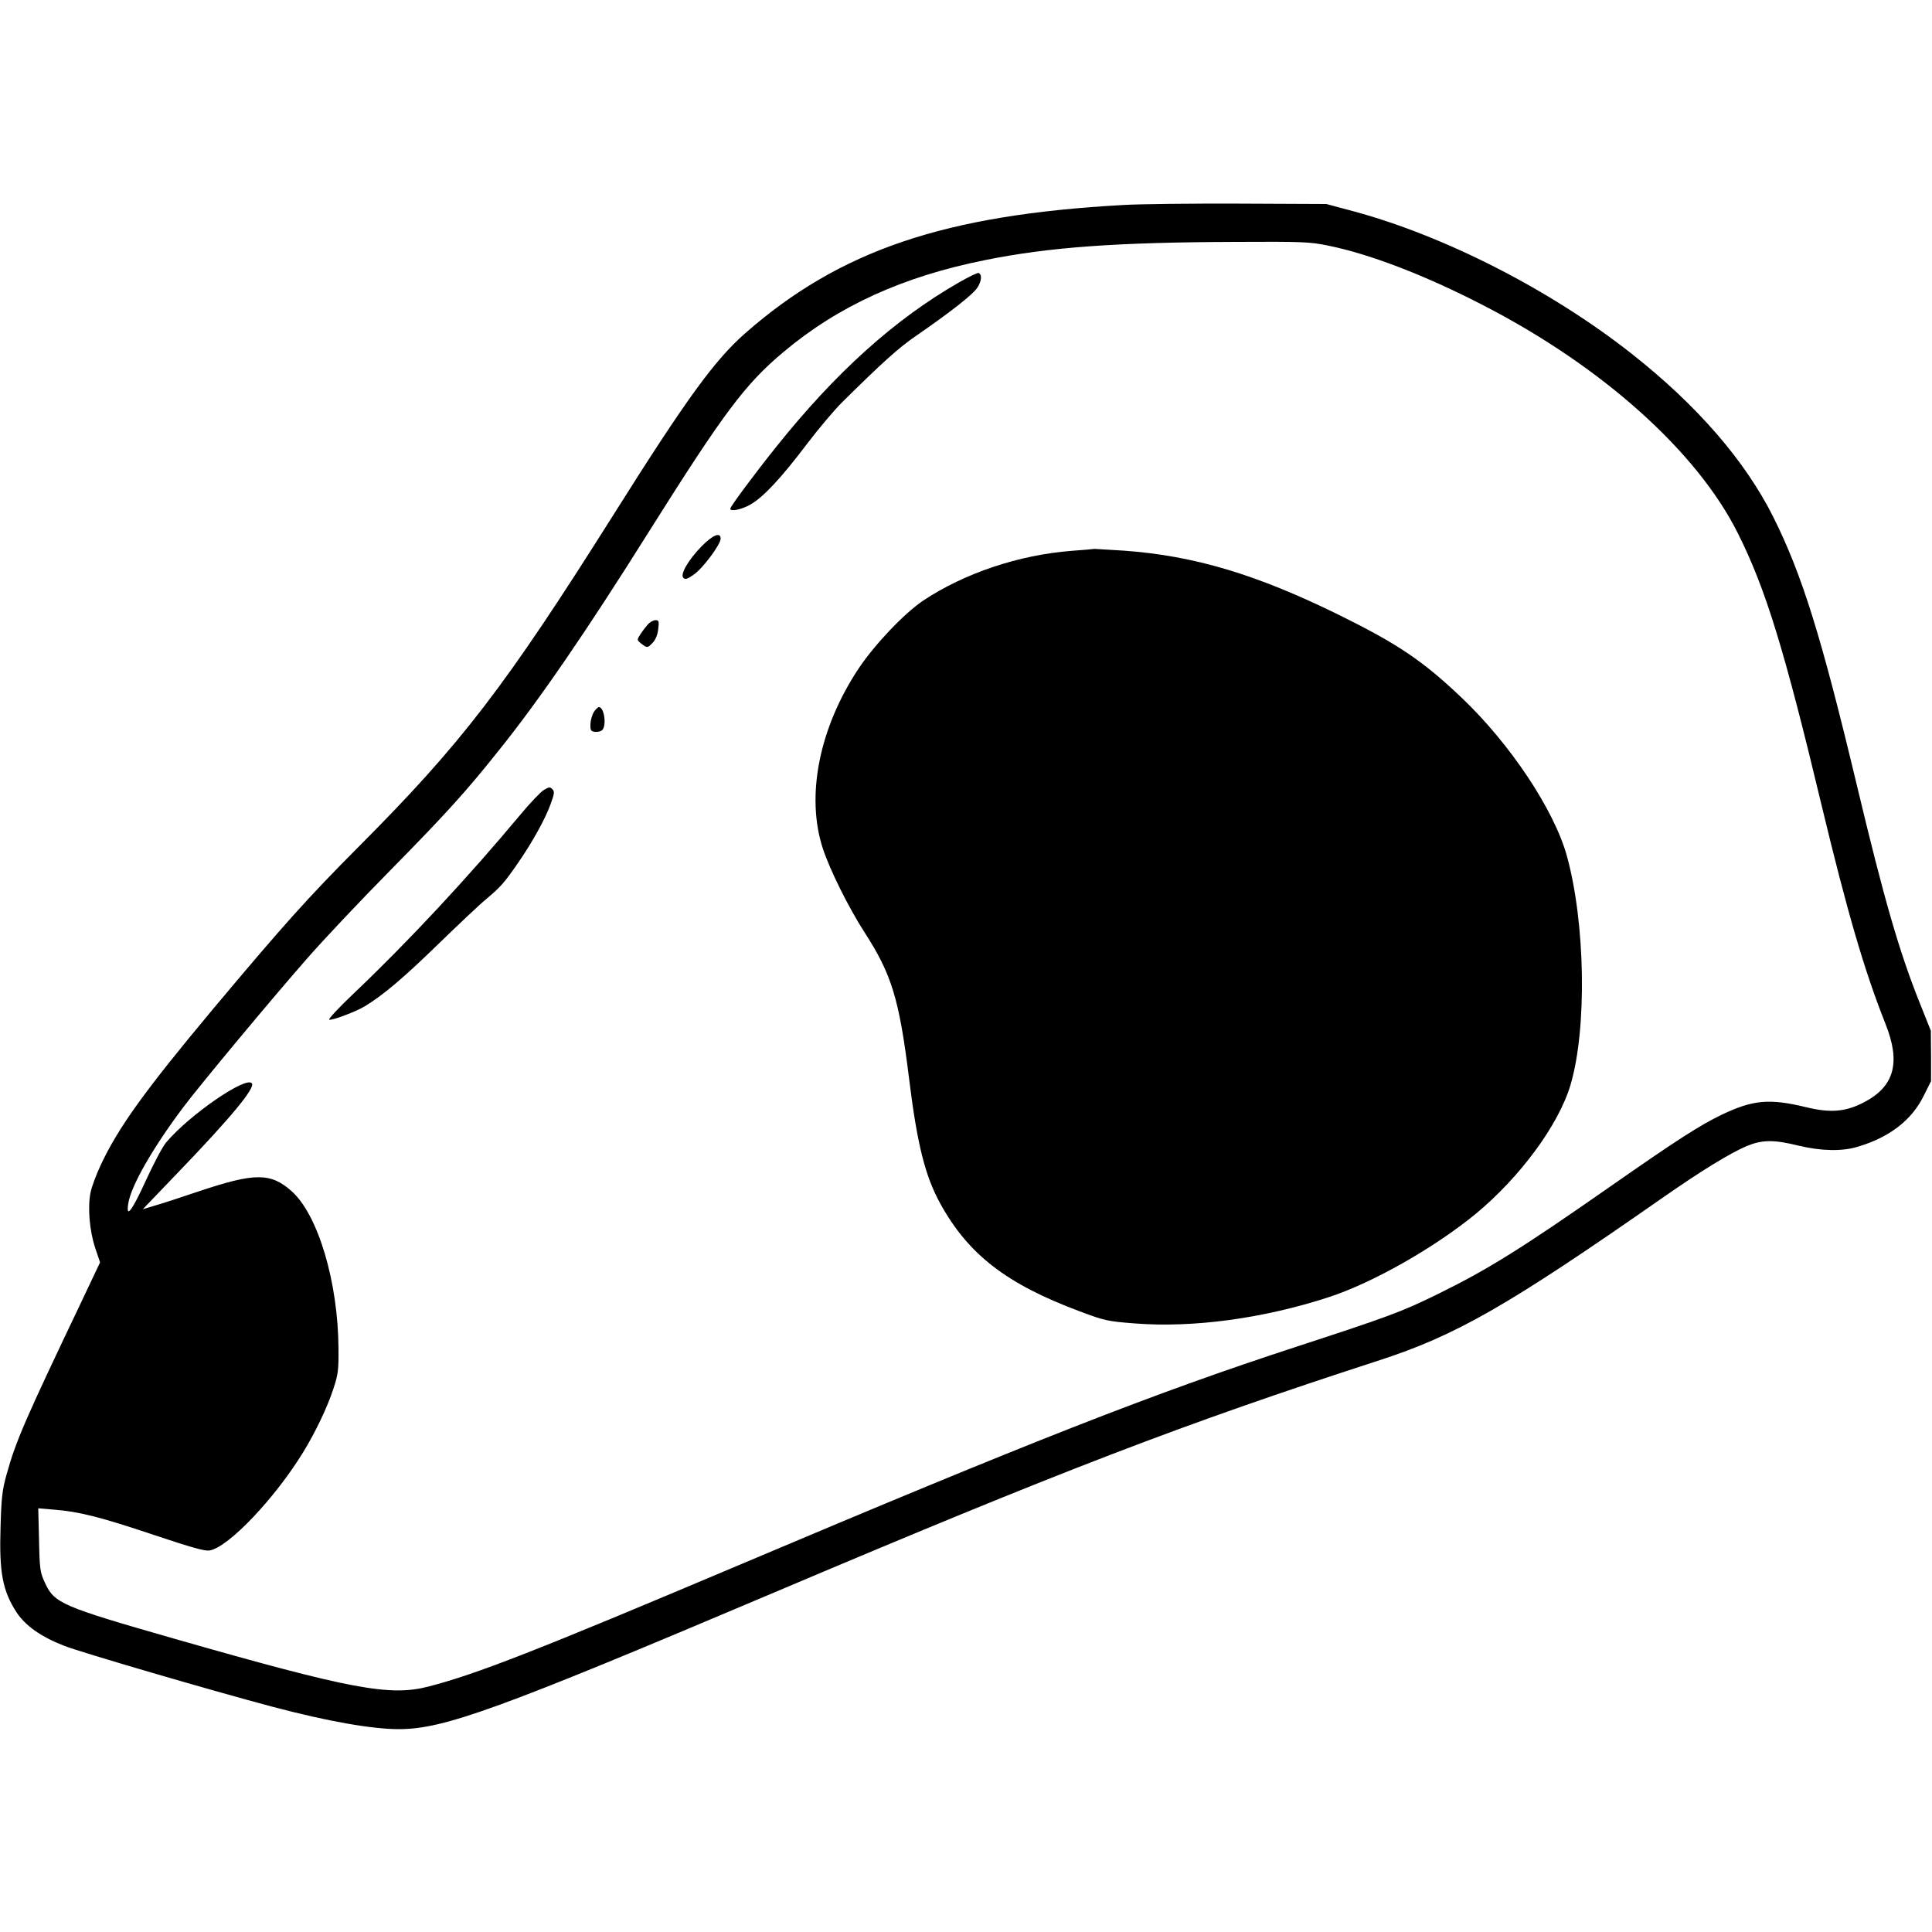
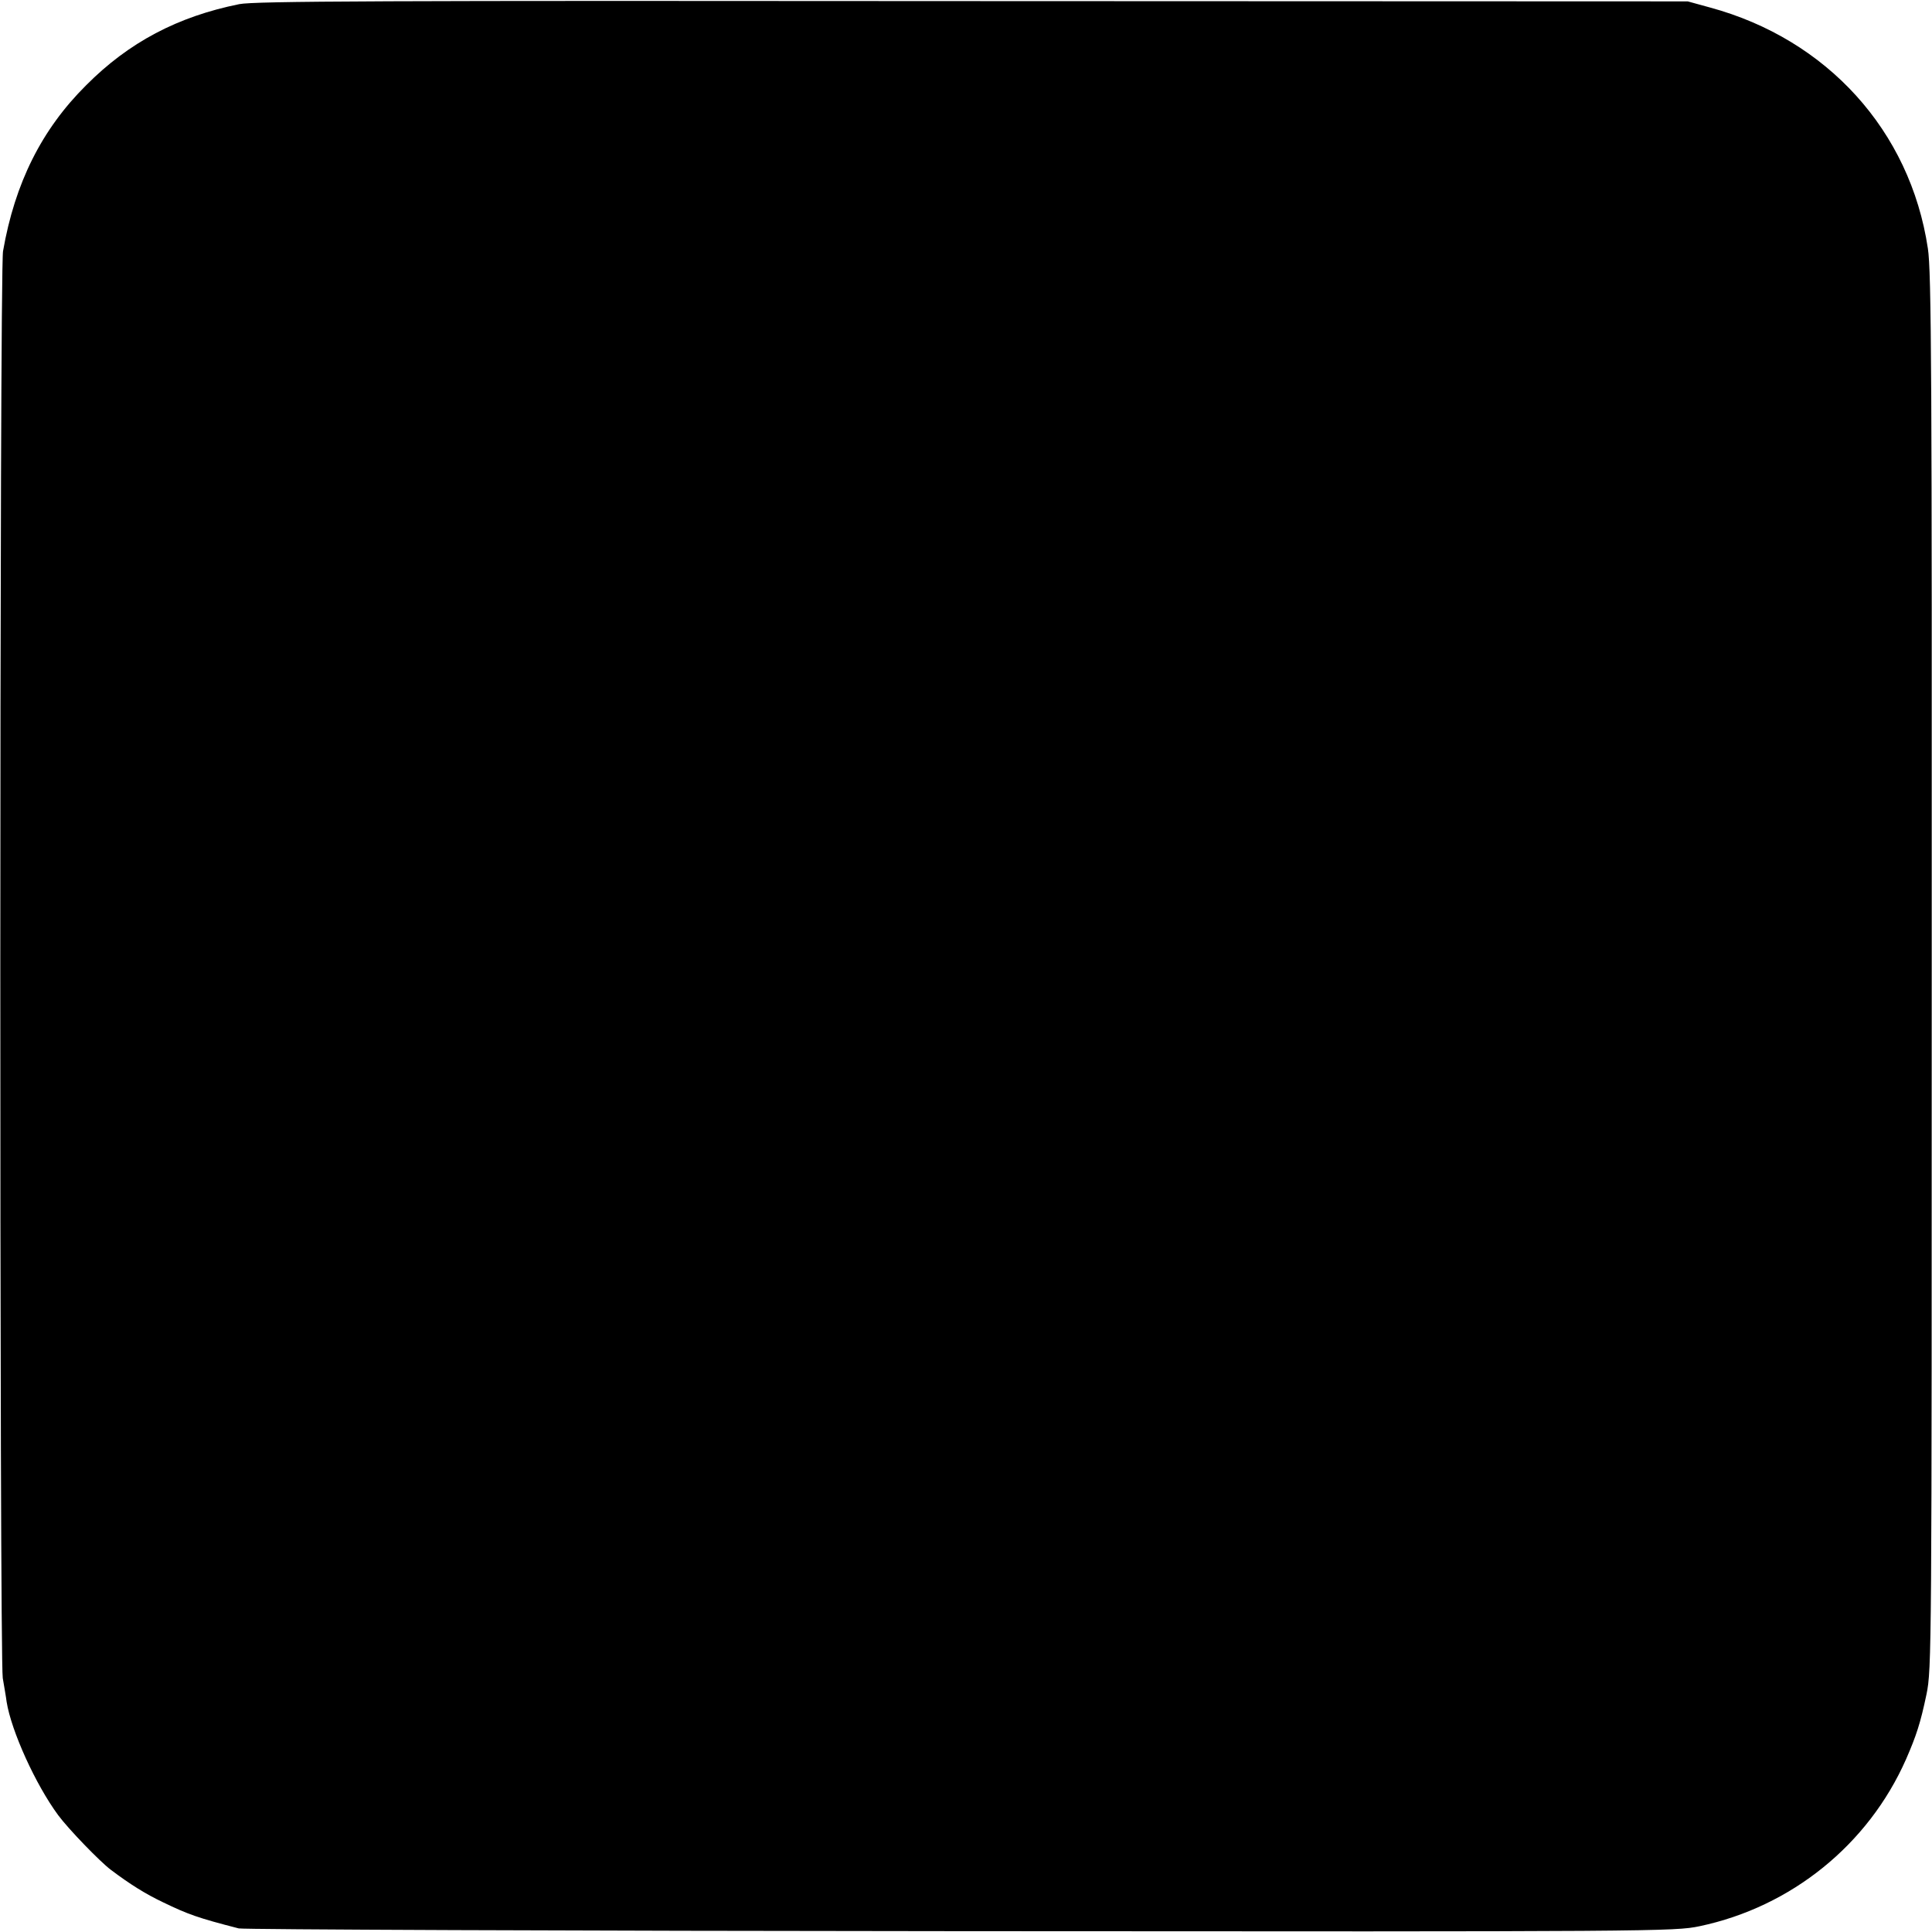
- <svg xmlns="http://www.w3.org/2000/svg" version="1.0" width="1000pt" height="1000pt" viewBox="0 0 1000 1000" preserveAspectRatio="xMidYMid meet">
-   <g transform="translate(0,1000) scale(0.1,-0.1)" fill="#000000" stroke="none">
-     <path d="M5815 8939 c-926 -51 -1468 -234 -1958 -664 -158 -139 -304 -339 -682 -940 -561 -890 -786 -1183 -1316 -1715 -267 -268 -392 -408 -755 -841 -355 -425 -492 -615 -583 -810 -22 -47 -46 -110 -52 -140 -16 -75 -6 -200 24 -289 l25 -74 -100 -211 c-287 -602 -336 -713 -384 -887 -22 -78 -27 -121 -31 -267 -8 -240 10 -334 83 -447 46 -69 126 -126 247 -173 94 -36 757 -230 1077 -315 287 -76 515 -116 655 -116 233 0 518 104 1925 700 1517 643 2133 879 3140 1206 406 131 671 283 1475 844 202 141 349 231 436 268 80 33 140 34 269 2 117 -28 224 -30 304 -6 166 49 281 138 343 264 l38 76 0 130 -1 131 -56 140 c-108 270 -185 536 -328 1135 -183 766 -282 1085 -432 1385 -146 291 -394 577 -730 842 -419 331 -971 613 -1448 741 l-135 36 -450 2 c-247 1 -517 -2 -600 -7z m1058 -210 c215 -43 504 -154 802 -308 615 -316 1107 -756 1319 -1179 145 -288 242 -605 435 -1412 132 -549 220 -852 330 -1129 80 -200 47 -324 -110 -406 -96 -50 -174 -57 -304 -25 -187 45 -272 37 -432 -39 -114 -55 -230 -129 -582 -375 -463 -323 -630 -427 -893 -556 -179 -88 -251 -115 -723 -269 -750 -245 -1368 -488 -2900 -1136 -1034 -437 -1347 -560 -1599 -625 -199 -51 -401 -13 -1303 245 -597 171 -632 186 -681 294 -24 51 -27 69 -30 220 l-4 164 83 -7 c129 -10 242 -39 519 -132 195 -65 262 -84 286 -79 98 18 337 270 483 508 65 106 126 235 156 327 25 75 28 99 27 210 -2 343 -105 690 -241 813 -109 98 -191 98 -481 1 -91 -31 -193 -64 -228 -74 l-63 -19 189 197 c268 279 392 429 376 454 -26 42 -321 -160 -443 -304 -18 -20 -64 -107 -104 -194 -75 -164 -106 -204 -93 -123 14 91 127 288 284 497 82 110 469 575 647 777 77 88 268 291 425 450 288 293 389 404 562 621 211 263 453 616 778 1134 385 612 496 761 694 927 284 239 620 392 1046 477 332 67 681 92 1298 94 342 2 383 0 475 -19z" />
-     <path d="M4965 8539 c-334 -191 -641 -468 -949 -854 -116 -145 -236 -307 -236 -318 0 -17 60 -4 105 22 66 38 157 135 291 312 60 79 143 178 185 219 206 204 292 281 378 340 180 124 296 215 319 250 23 34 26 70 7 77 -6 2 -51 -20 -100 -48z" />
-     <path d="M3631 7172 c-68 -70 -112 -145 -94 -163 10 -10 22 -6 54 17 46 31 139 156 139 186 0 36 -41 19 -99 -40z" />
-     <path d="M5548 7149 c-274 -21 -557 -116 -770 -258 -98 -66 -250 -226 -333 -350 -205 -308 -275 -661 -186 -933 37 -112 132 -303 214 -431 142 -219 181 -346 232 -757 42 -342 83 -506 162 -650 145 -263 342 -416 723 -558 128 -48 143 -51 283 -62 303 -24 668 26 1005 136 229 75 545 255 759 430 230 190 431 462 492 669 86 290 77 838 -19 1185 -66 239 -295 582 -546 820 -200 190 -328 276 -629 425 -428 211 -753 309 -1120 335 -77 5 -144 9 -150 9 -5 -1 -58 -6 -117 -10z" />
-     <path d="M3353 6768 c-11 -13 -29 -36 -39 -52 -18 -28 -18 -29 5 -47 30 -24 33 -24 60 5 15 16 25 42 28 70 5 41 3 46 -14 46 -11 0 -29 -10 -40 -22z" />
-     <path d="M3074 6315 c-9 -14 -17 -42 -18 -63 -1 -31 2 -37 22 -40 13 -2 30 2 38 8 25 22 12 120 -16 120 -5 0 -17 -11 -26 -25z" />
-     <path d="M2815 5911 c-17 -10 -71 -67 -121 -127 -271 -325 -581 -658 -861 -924 -78 -74 -136 -136 -129 -138 17 -4 139 42 185 70 93 56 201 148 376 318 105 102 217 208 250 235 77 65 93 83 164 185 78 113 143 231 171 308 20 55 21 65 9 77 -12 13 -18 12 -44 -4z" />
+ <svg xmlns="http://www.w3.org/2000/svg" version="1.0" width="700pt" height="700pt" viewBox="0 0 700 700" preserveAspectRatio="xMidYMid meet">
+   <g transform="translate(0,700) scale(0.1,-0.1)" fill="#000000" stroke="none">
+     <path d="M867 6985 c-223 -45 -400 -138 -555 -294 -161 -160 -258 -354 -301 -601 -13 -72 -13 -5094 -1 -5170 5 -30 12 -69 14 -86 17 -106 105 -300 187 -411 37 -50 151 -168 191 -198 69 -52 125 -87 188 -117 91 -44 127 -57 275 -95 17 -4 1193 -9 2615 -10 2531 -2 2587 -1 2678 18 332 70 611 295 748 605 37 85 52 130 74 235 19 92 19 154 19 2619 1 2151 -1 2539 -14 2620 -64 426 -365 758 -790 873 l-80 22 -2590 1 c-2150 2 -2602 0 -2658 -11z" />
  </g>
</svg>
